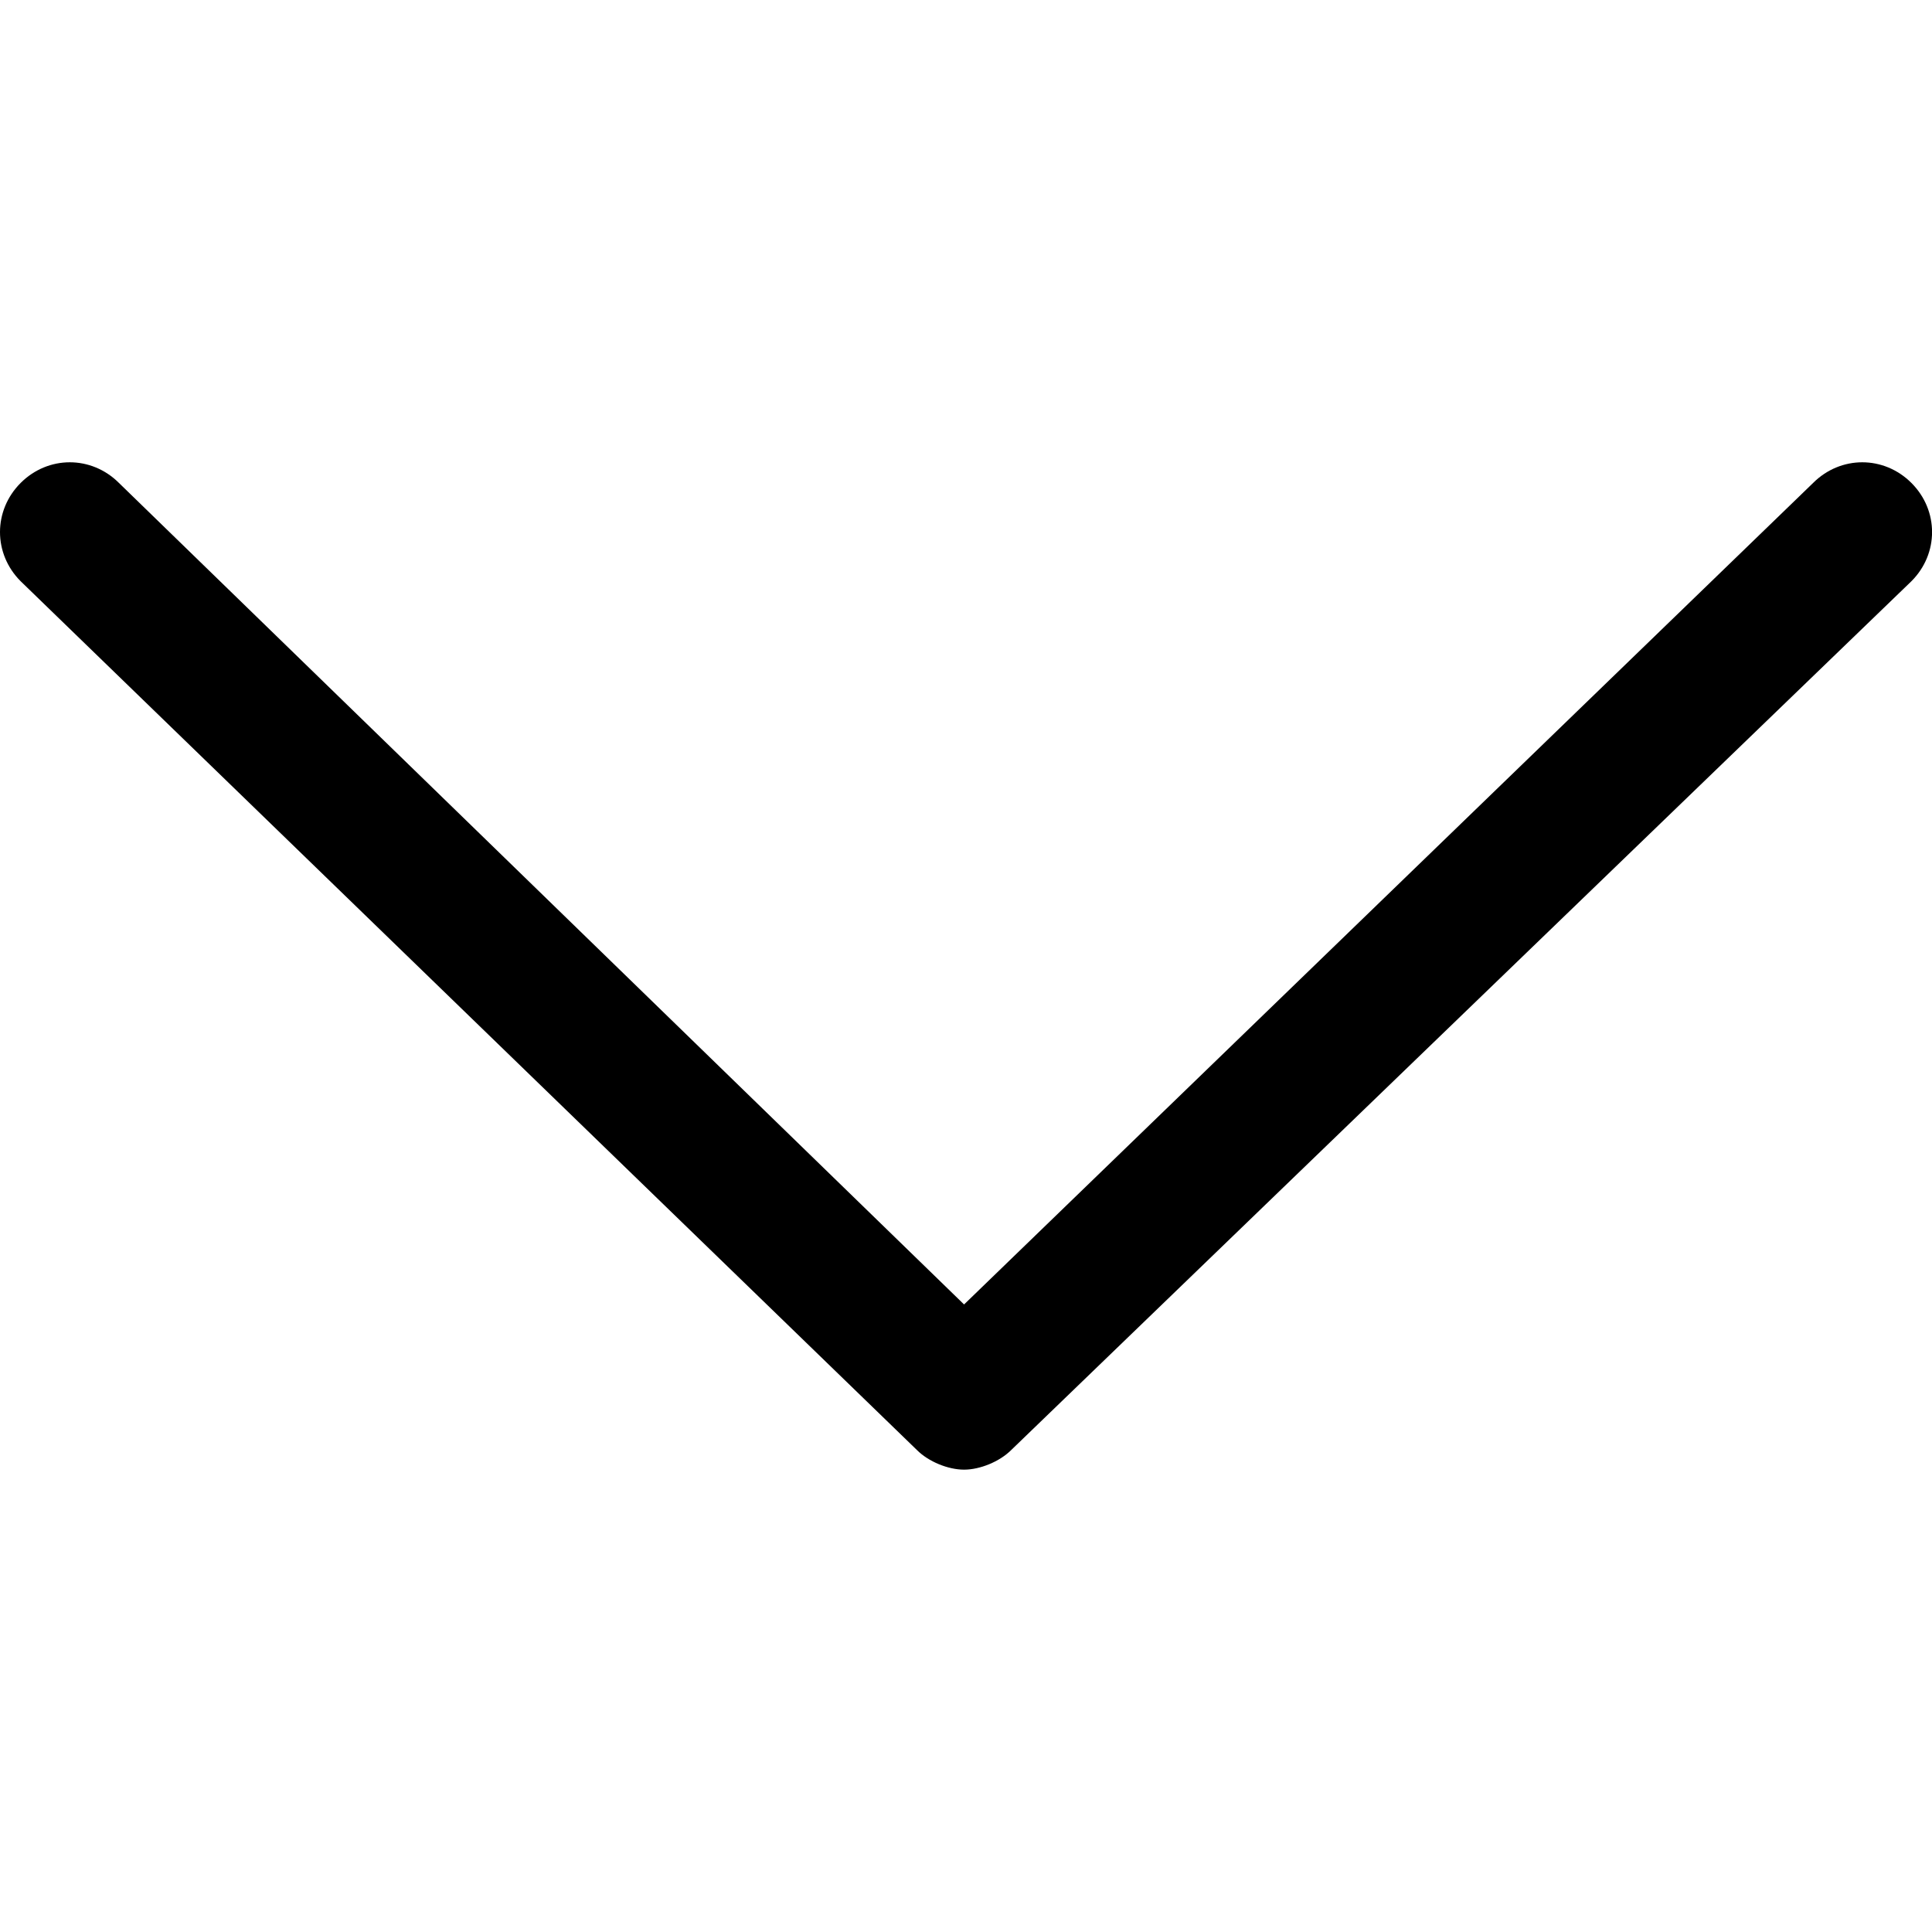
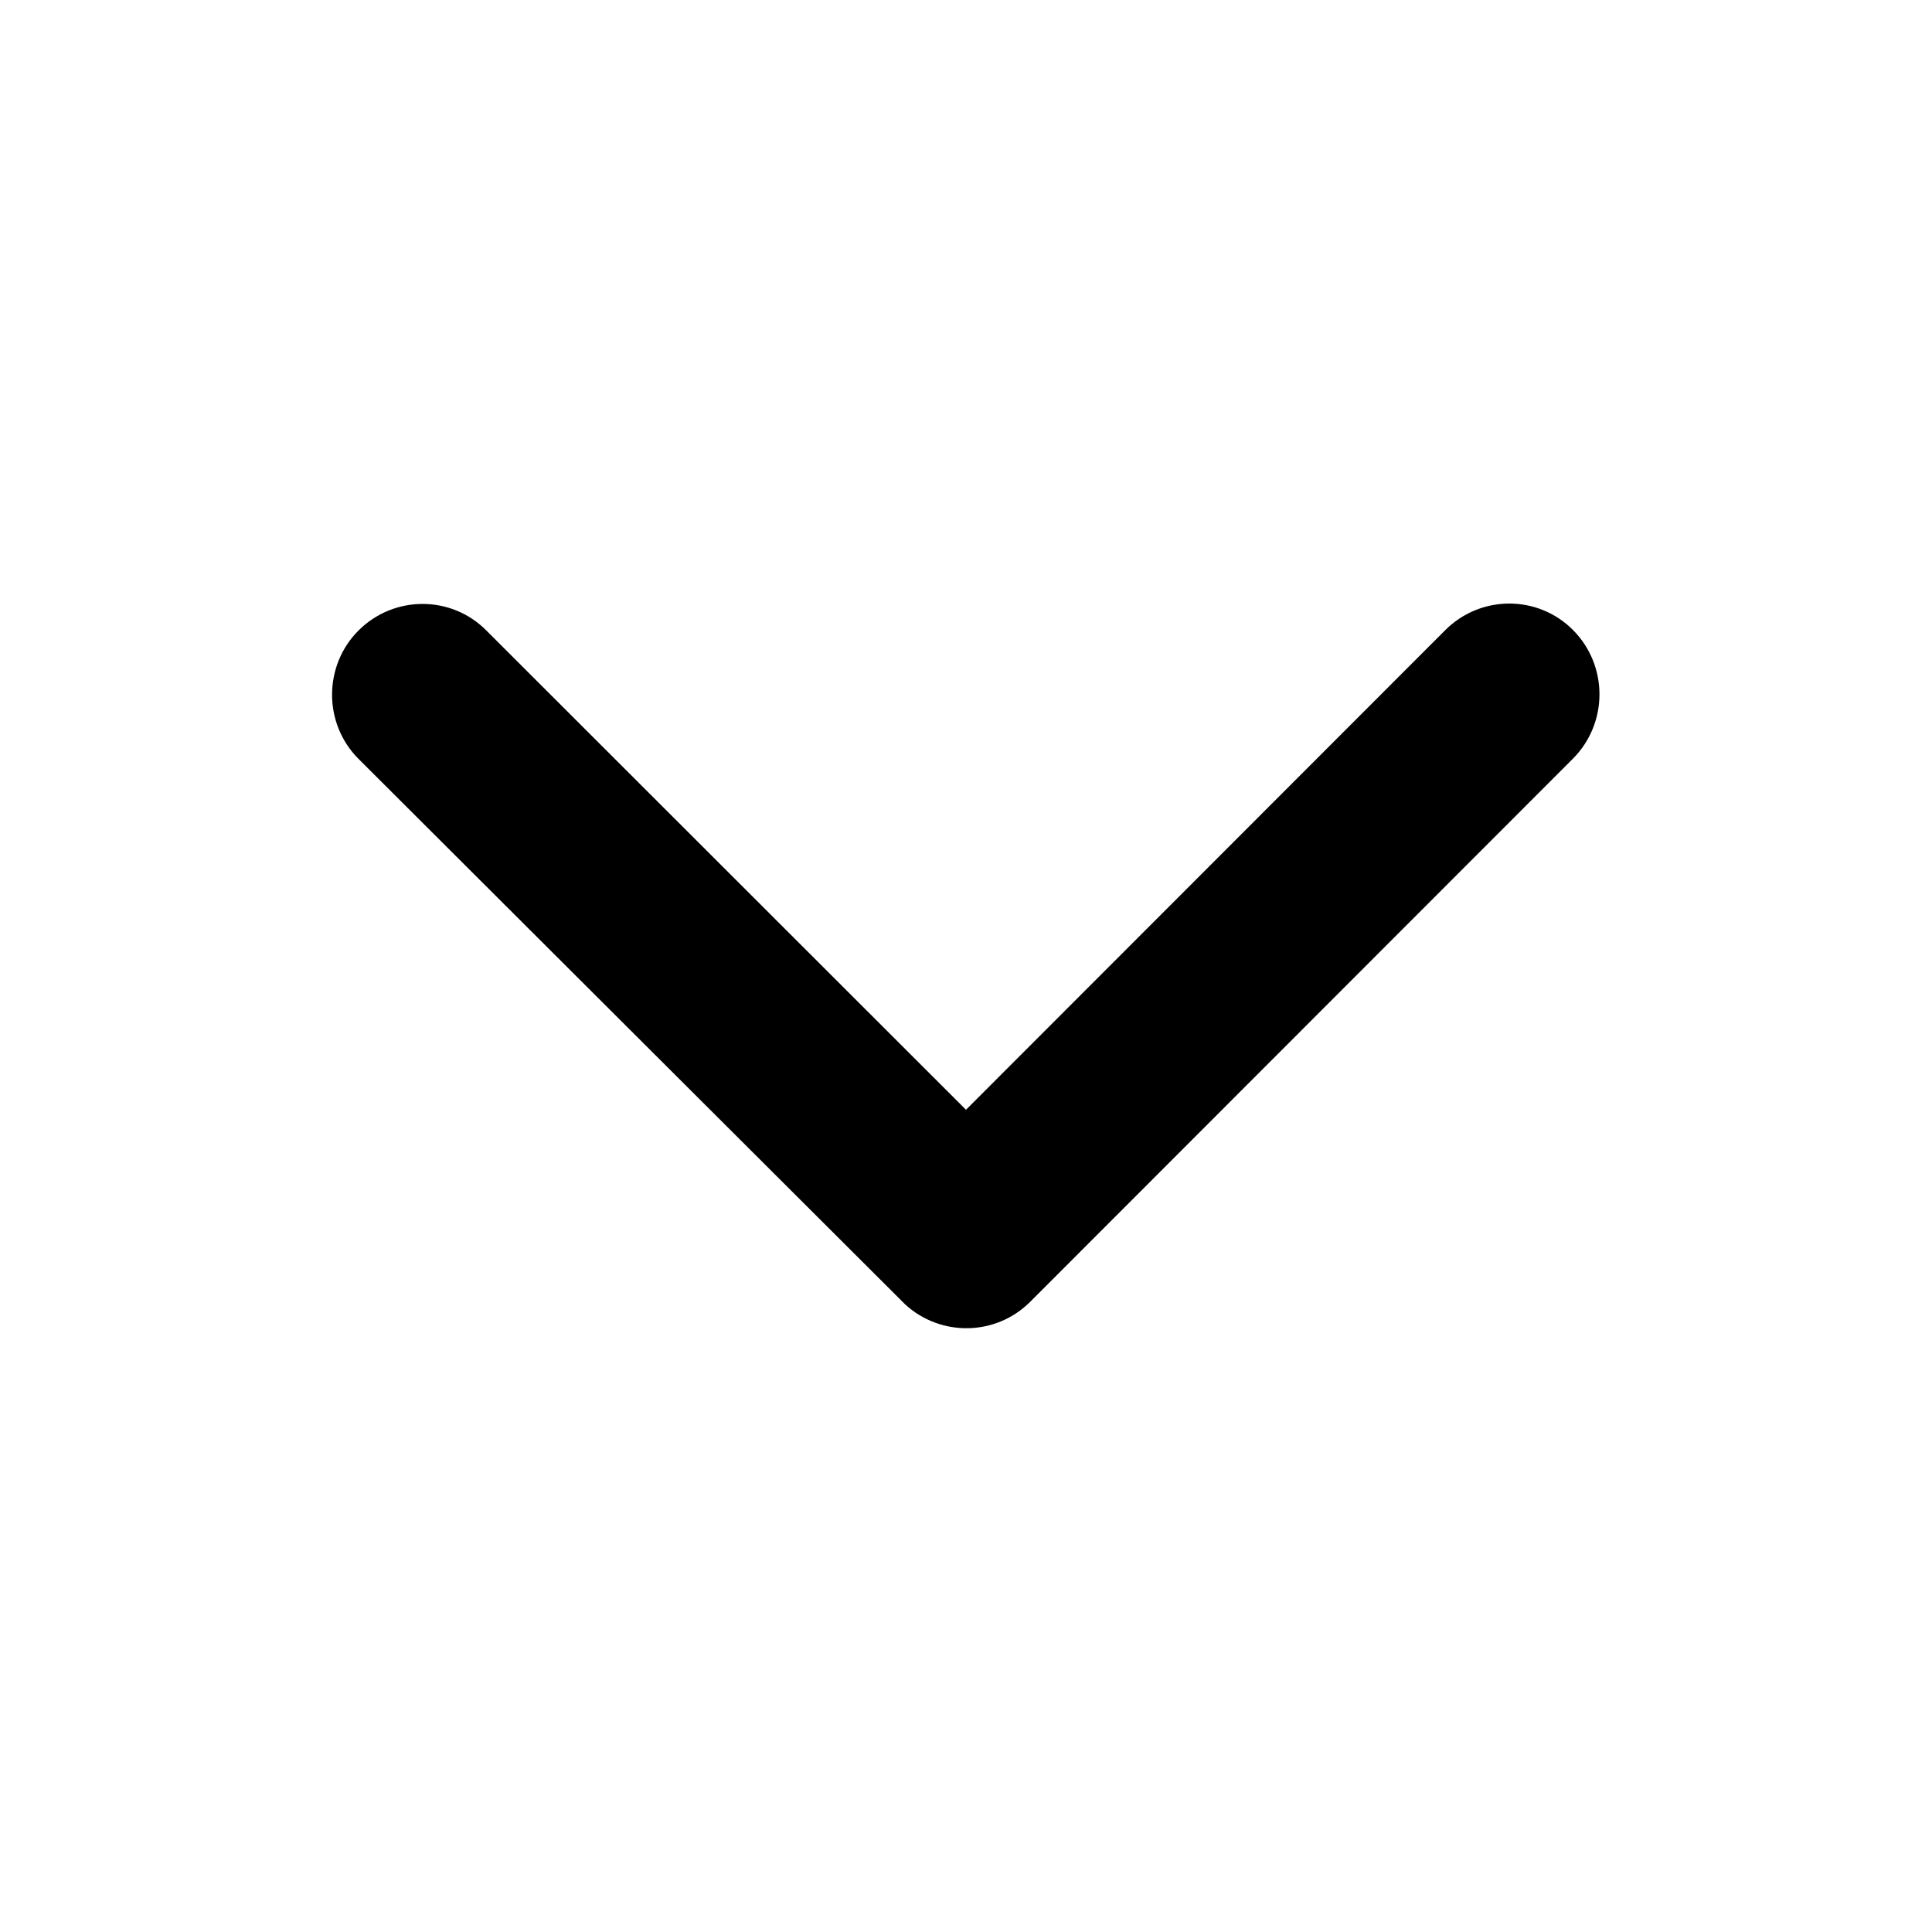
- <svg xmlns="http://www.w3.org/2000/svg" version="1.1" width="32" height="32" viewBox="0 0 32 32">
-   <path d="M15.967 24.342c-0.26 0-0.586-0.13-0.781-0.326l-14.844-14.389c-0.456-0.456-0.456-1.172 0-1.628s1.172-0.456 1.628 0l13.998 13.607 14.063-13.607c0.456-0.456 1.172-0.456 1.628 0s0.456 1.172 0 1.628l-14.909 14.389c-0.195 0.195-0.521 0.326-0.781 0.326z" />
+ <svg xmlns="http://www.w3.org/2000/svg" viewBox="0 0 512 512">
+   <path d="M256 294.1L383 167c9.4-9.4 24.6-9.4 33.9 0s9.3 24.6 0 34L273 345c-9.1 9.1-23.7 9.3-33.1.7L95 201.1c-4.7-4.7-7-10.9-7-17s2.3-12.3 7-17c9.4-9.4 24.6-9.4 33.9 0l127.1 127z" />
</svg>
